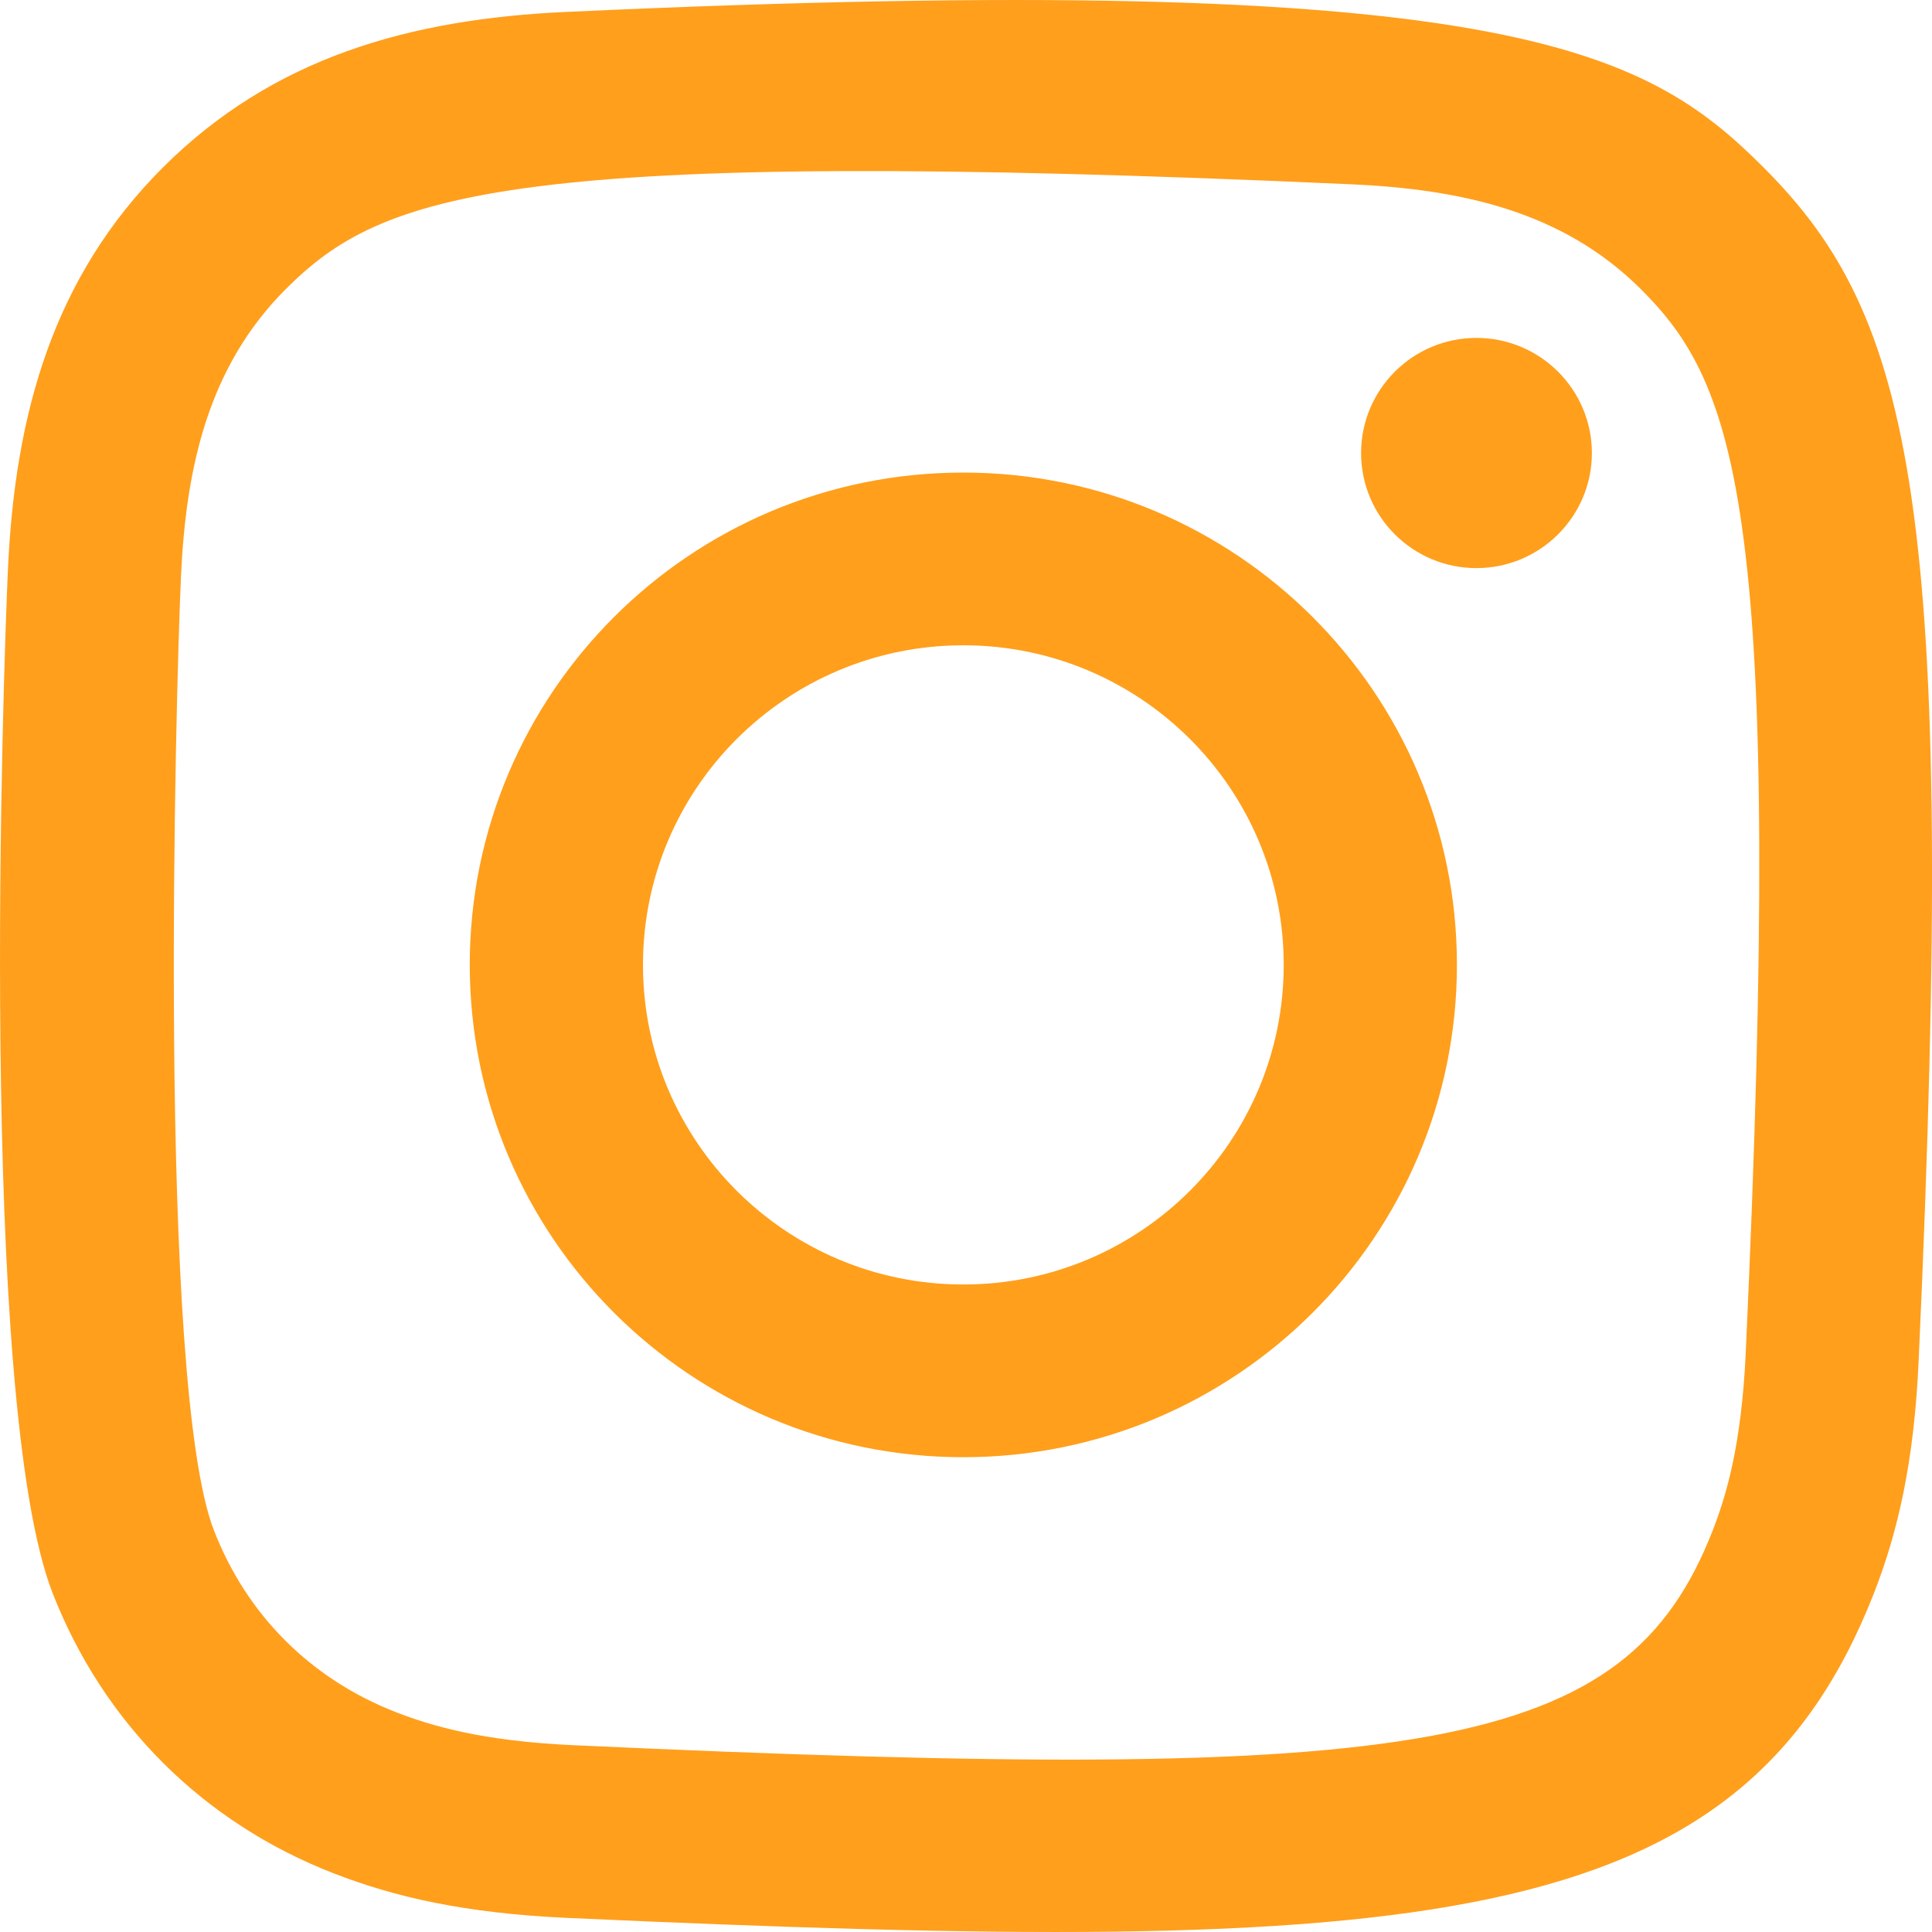
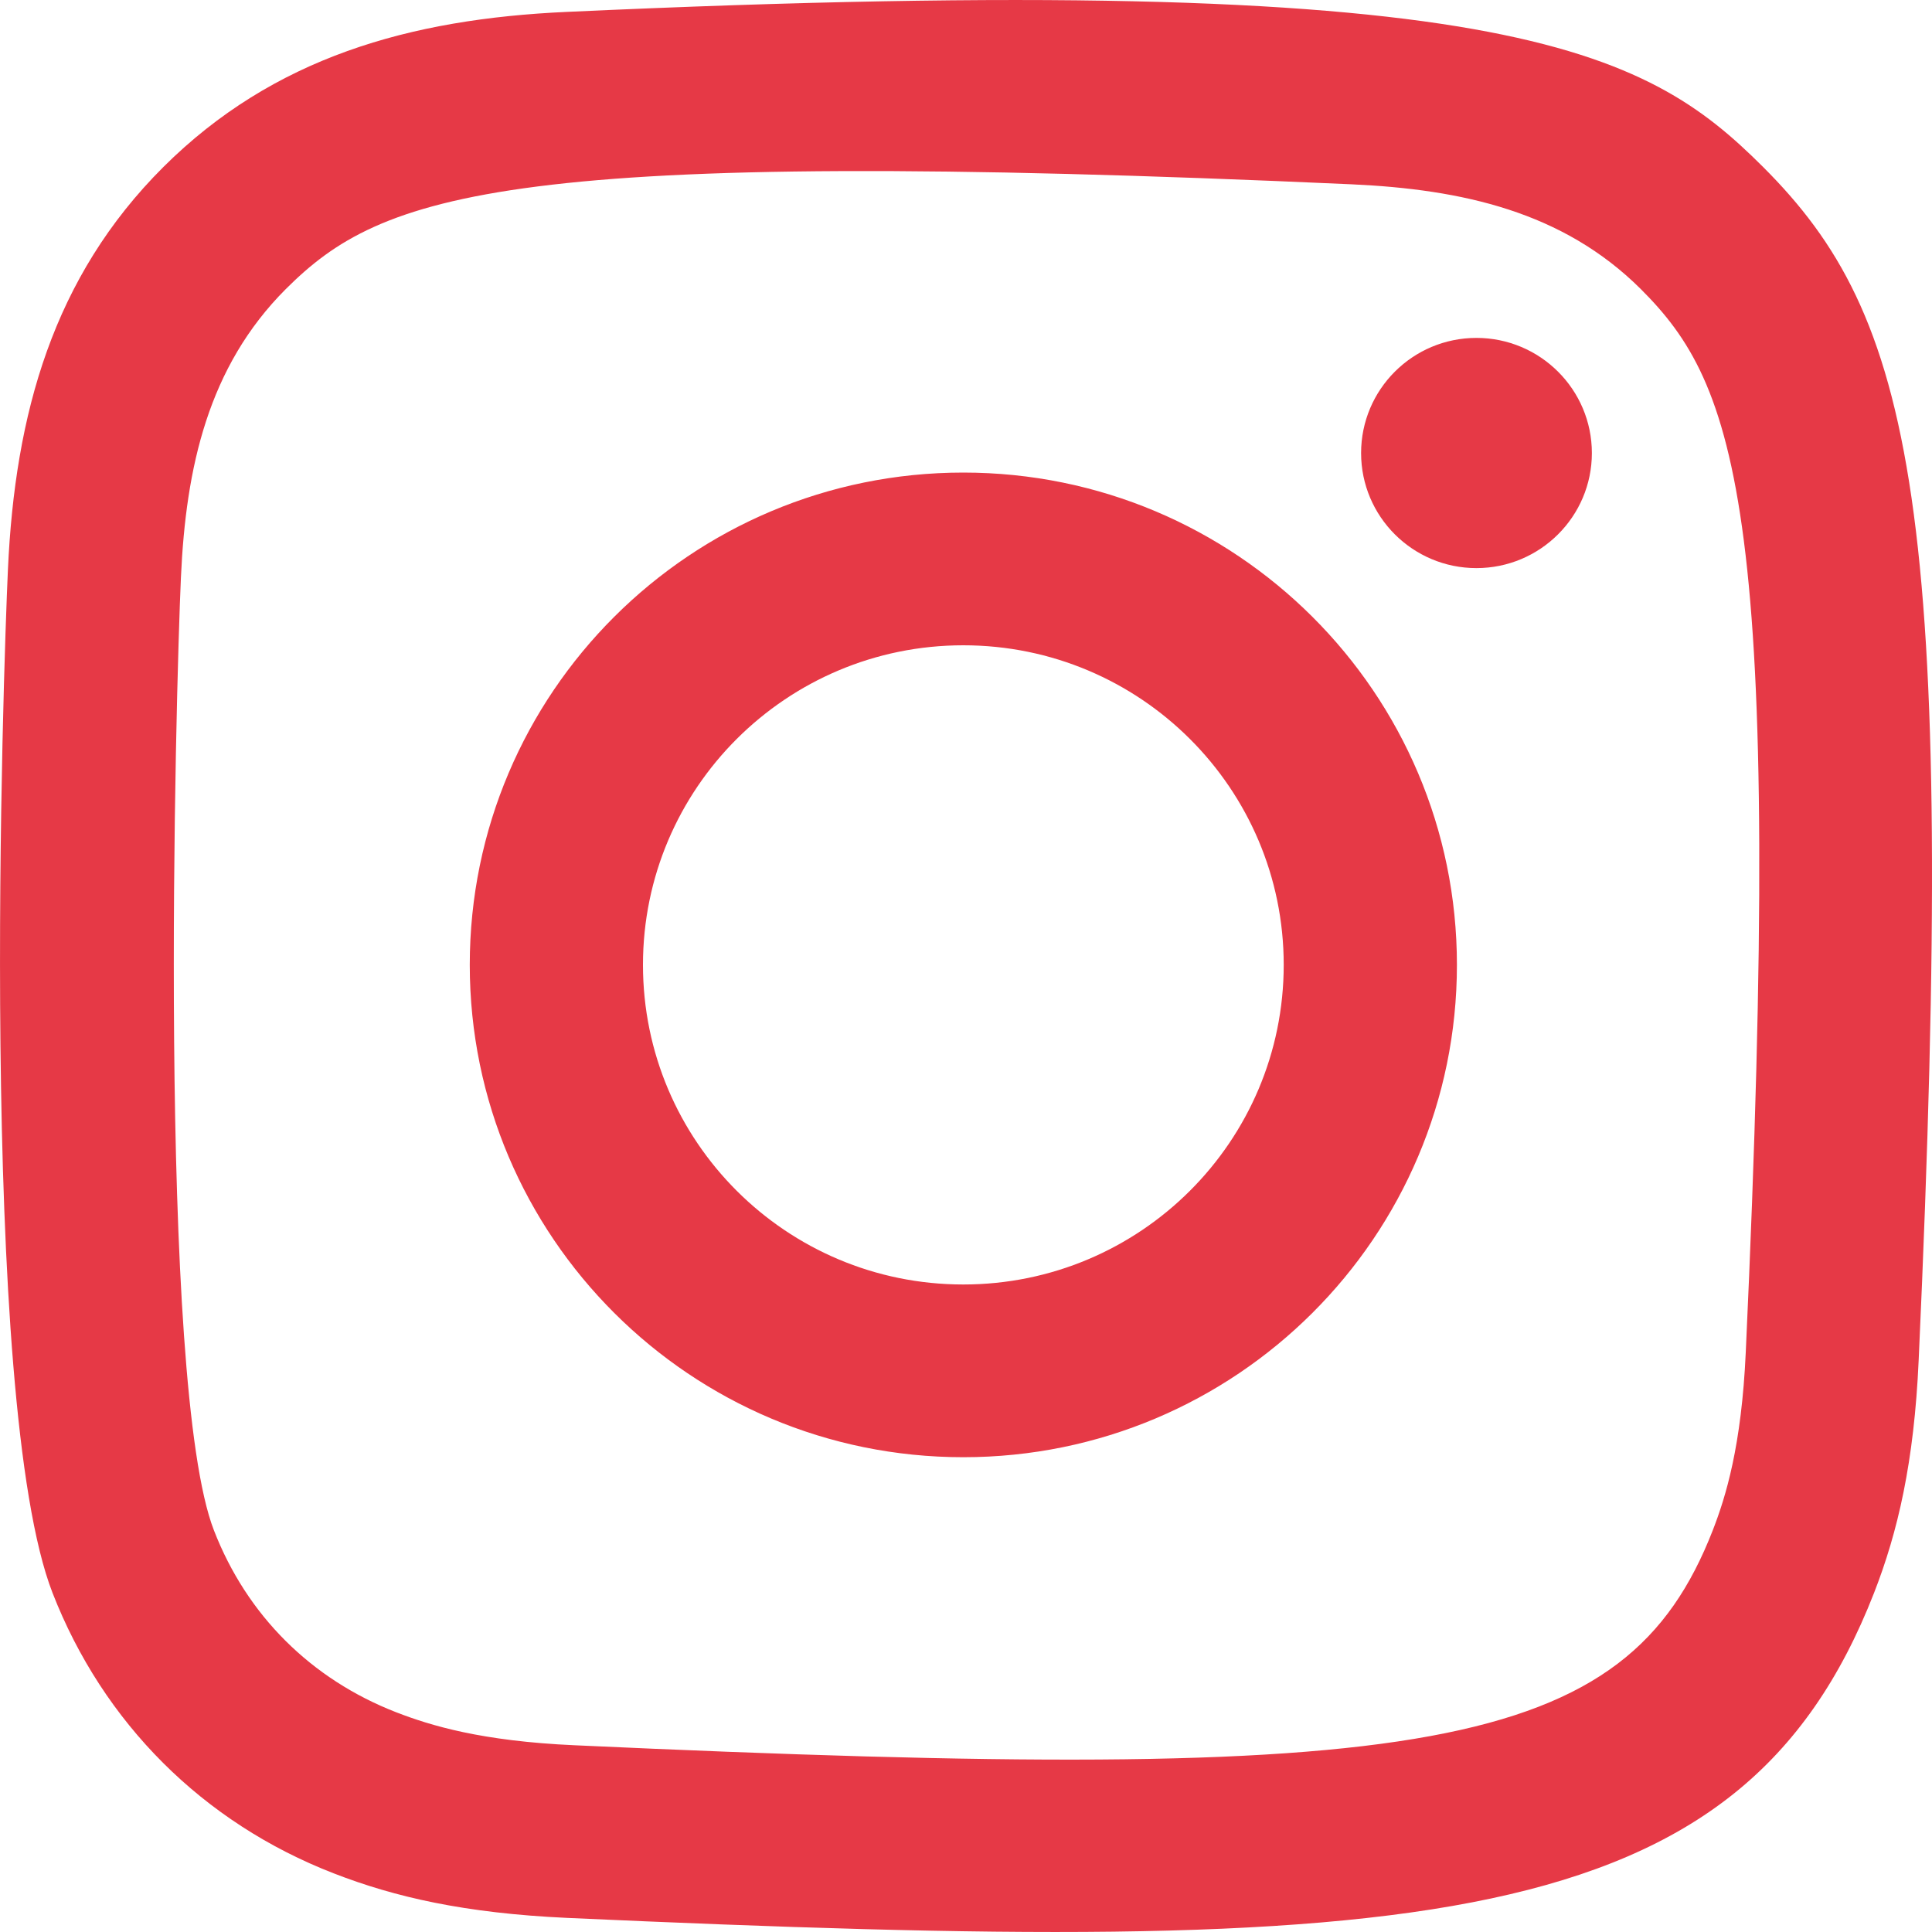
<svg xmlns="http://www.w3.org/2000/svg" width="800px" height="800px" viewBox="0 0 20 20" version="1.1">
  <defs>

</defs>
  <g id="Page-1" stroke="none" stroke-width="1" fill="none" fill-rule="evenodd">
-     <g id="Dribbble-Light-Preview" transform="translate(-340, -7439)" fill="#FF9F1C">
+     <g id="Dribbble-Light-Preview" transform="translate(-340, -7439)" fill="#E63946">
      <g id="icons" transform="translate(56, 160)">
        <path d="M289.87,7279.123 C288.242,7279.196 286.831,7279.594 285.691,7280.729 C284.548,7281.869 284.155,7283.286 284.082,7284.897 C284.036,7285.902 283.768,7293.498 284.544,7295.49 C285.068,7296.834 286.098,7297.867 287.455,7298.393 C288.088,7298.639 288.81,7298.805 289.87,7298.854 C298.73,7299.255 302.015,7299.037 303.4,7295.49 C303.646,7294.859 303.815,7294.137 303.862,7293.08 C304.267,7284.197 303.796,7282.271 302.252,7280.729 C301.027,7279.507 299.586,7278.675 289.87,7279.123 M289.951,7297.067 C288.981,7297.024 288.455,7296.862 288.103,7296.726 C287.22,7296.383 286.556,7295.722 286.215,7294.843 C285.624,7293.329 285.82,7286.14 285.873,7284.977 C285.924,7283.837 286.155,7282.796 286.959,7281.992 C287.954,7281 289.24,7280.513 297.993,7280.908 C299.135,7280.96 300.179,7281.19 300.985,7281.992 C301.98,7282.985 302.474,7284.28 302.072,7293 C302.028,7293.968 301.866,7294.493 301.73,7294.843 C300.829,7297.151 298.757,7297.471 289.951,7297.067 M298.09,7283.69 C298.09,7284.347 298.624,7284.881 299.284,7284.881 C299.943,7284.881 300.479,7284.347 300.479,7283.69 C300.479,7283.032 299.943,7282.498 299.284,7282.498 C298.624,7282.498 298.09,7283.032 298.09,7283.69 M288.863,7288.988 C288.863,7291.803 291.15,7294.085 293.972,7294.085 C296.794,7294.085 299.082,7291.803 299.082,7288.988 C299.082,7286.173 296.794,7283.892 293.972,7283.892 C291.15,7283.892 288.863,7286.173 288.863,7288.988 M290.656,7288.988 C290.656,7287.162 292.14,7285.68 293.972,7285.68 C295.804,7285.68 297.289,7287.162 297.289,7288.988 C297.289,7290.815 295.804,7292.297 293.972,7292.297 C292.14,7292.297 290.656,7290.815 290.656,7288.988" id="instagram-[#167]">

</path>
      </g>
    </g>
  </g>
</svg>
